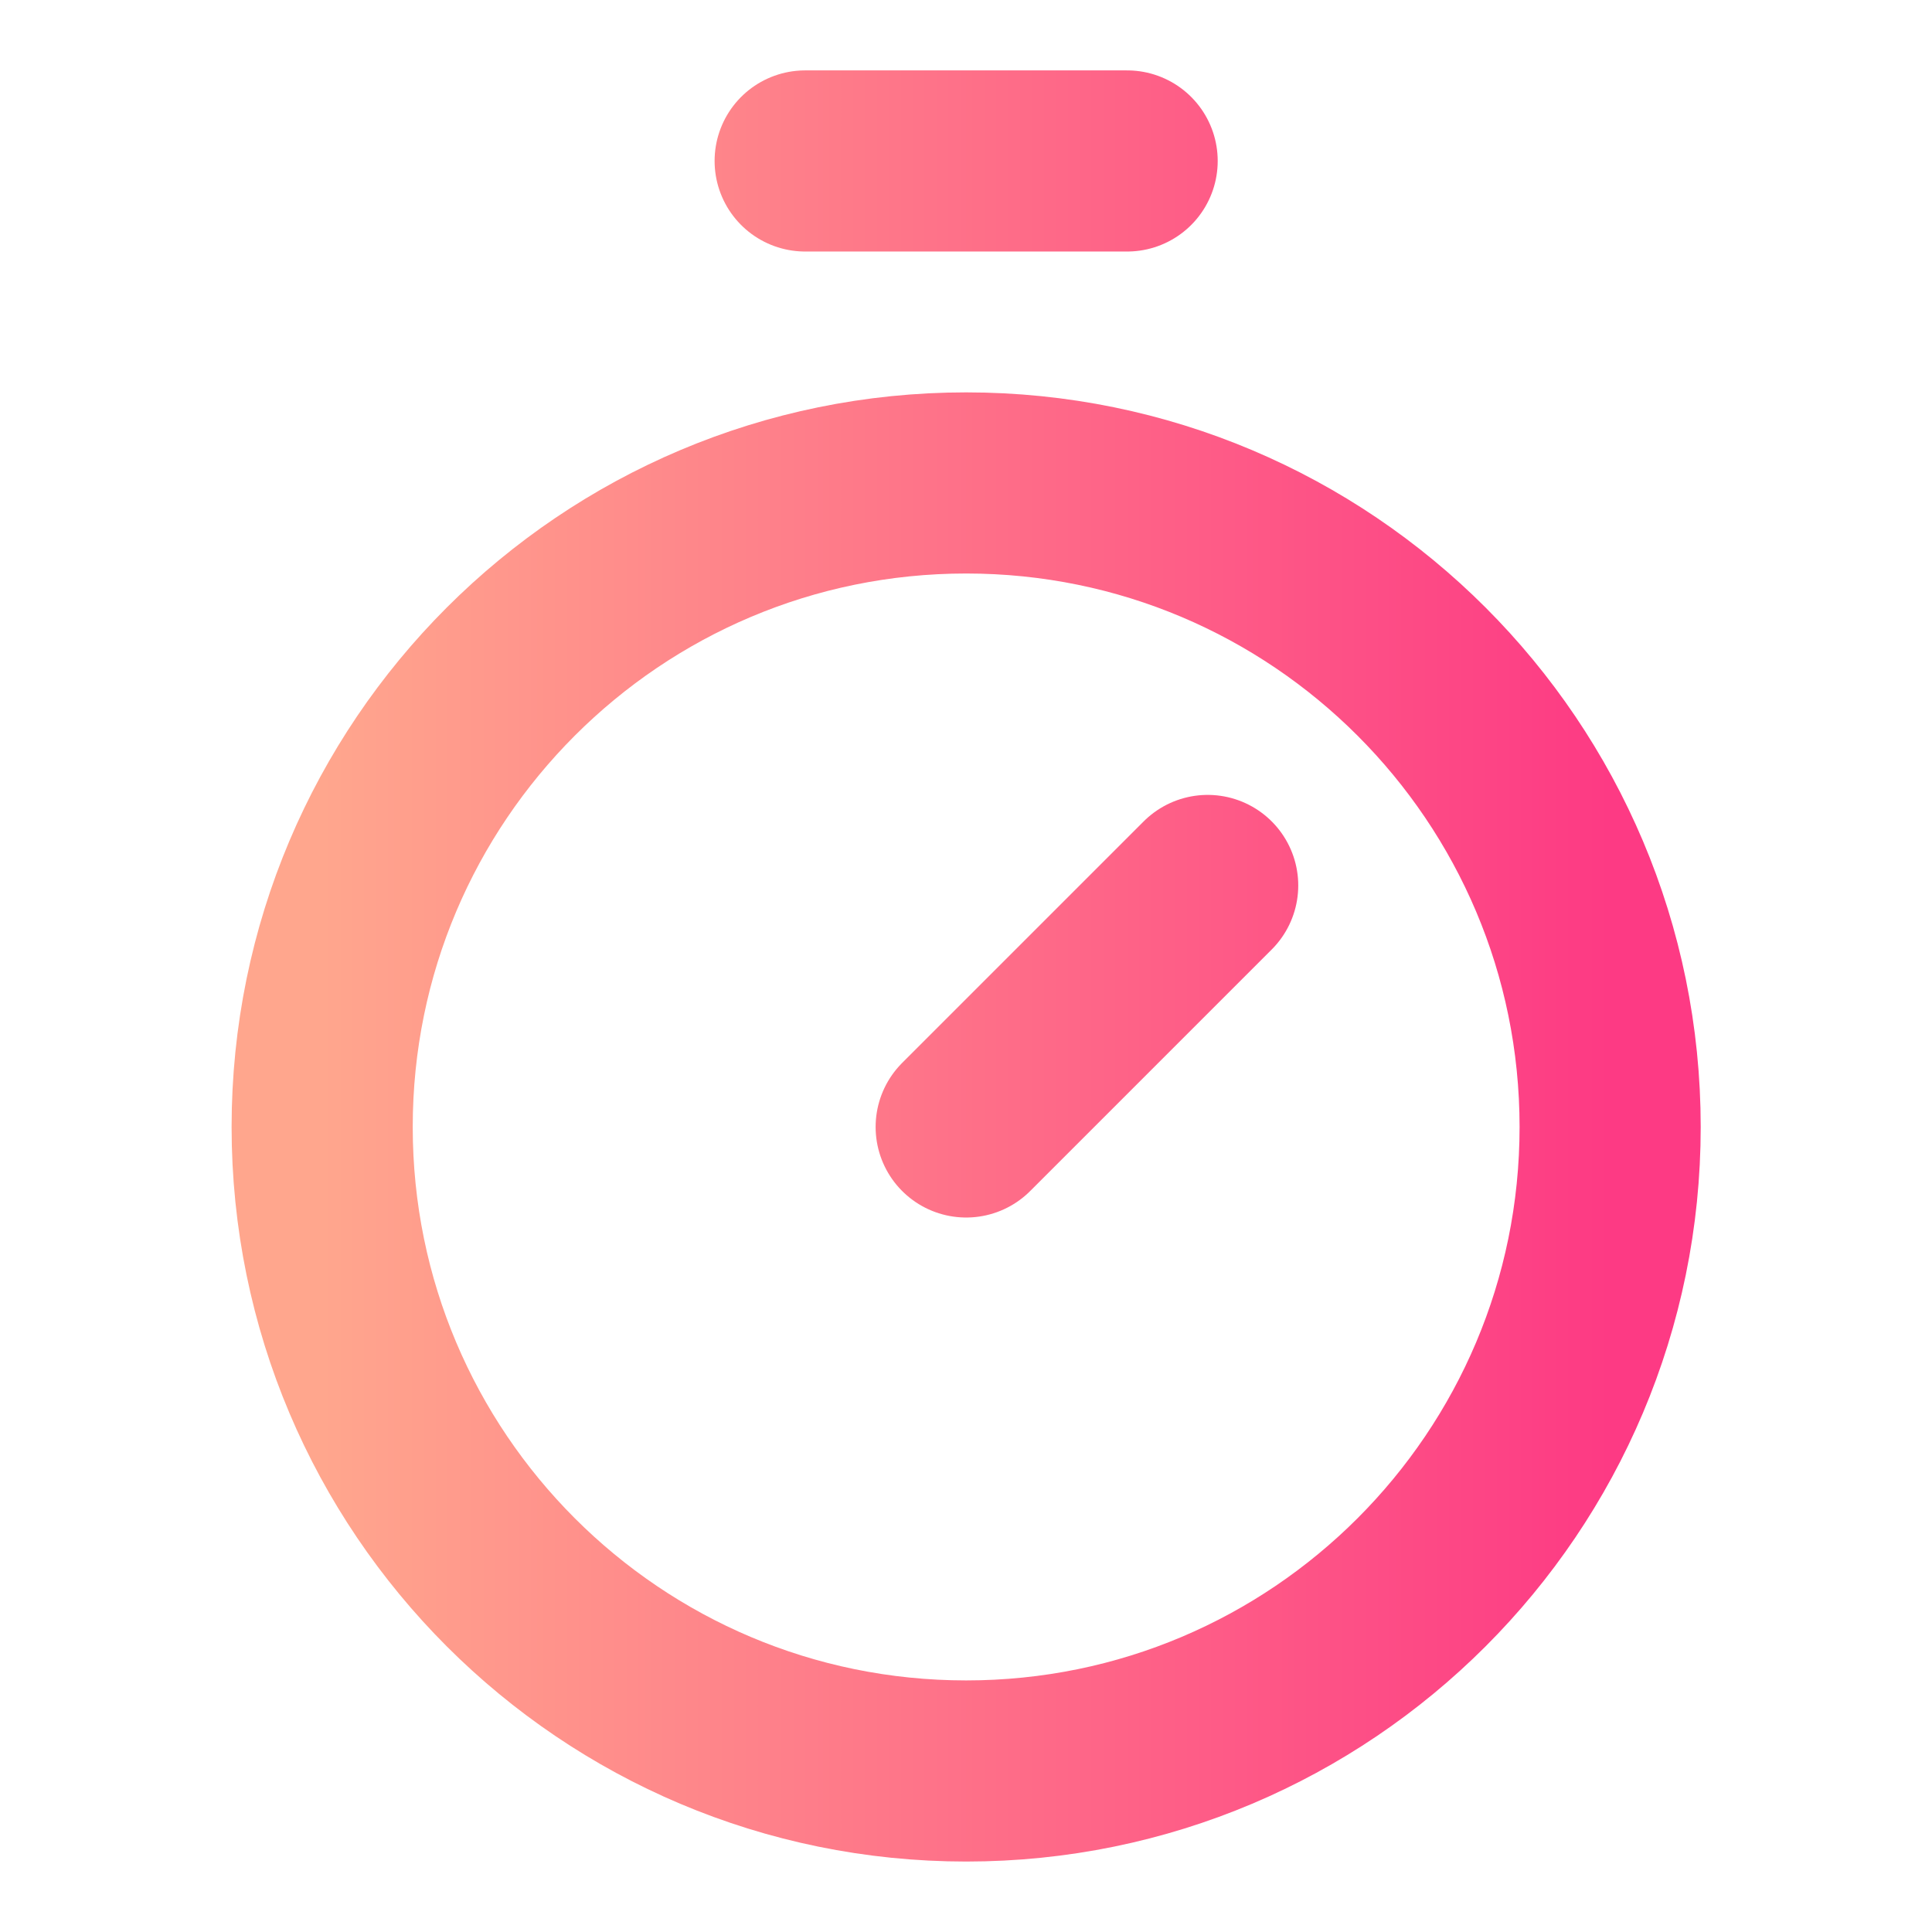
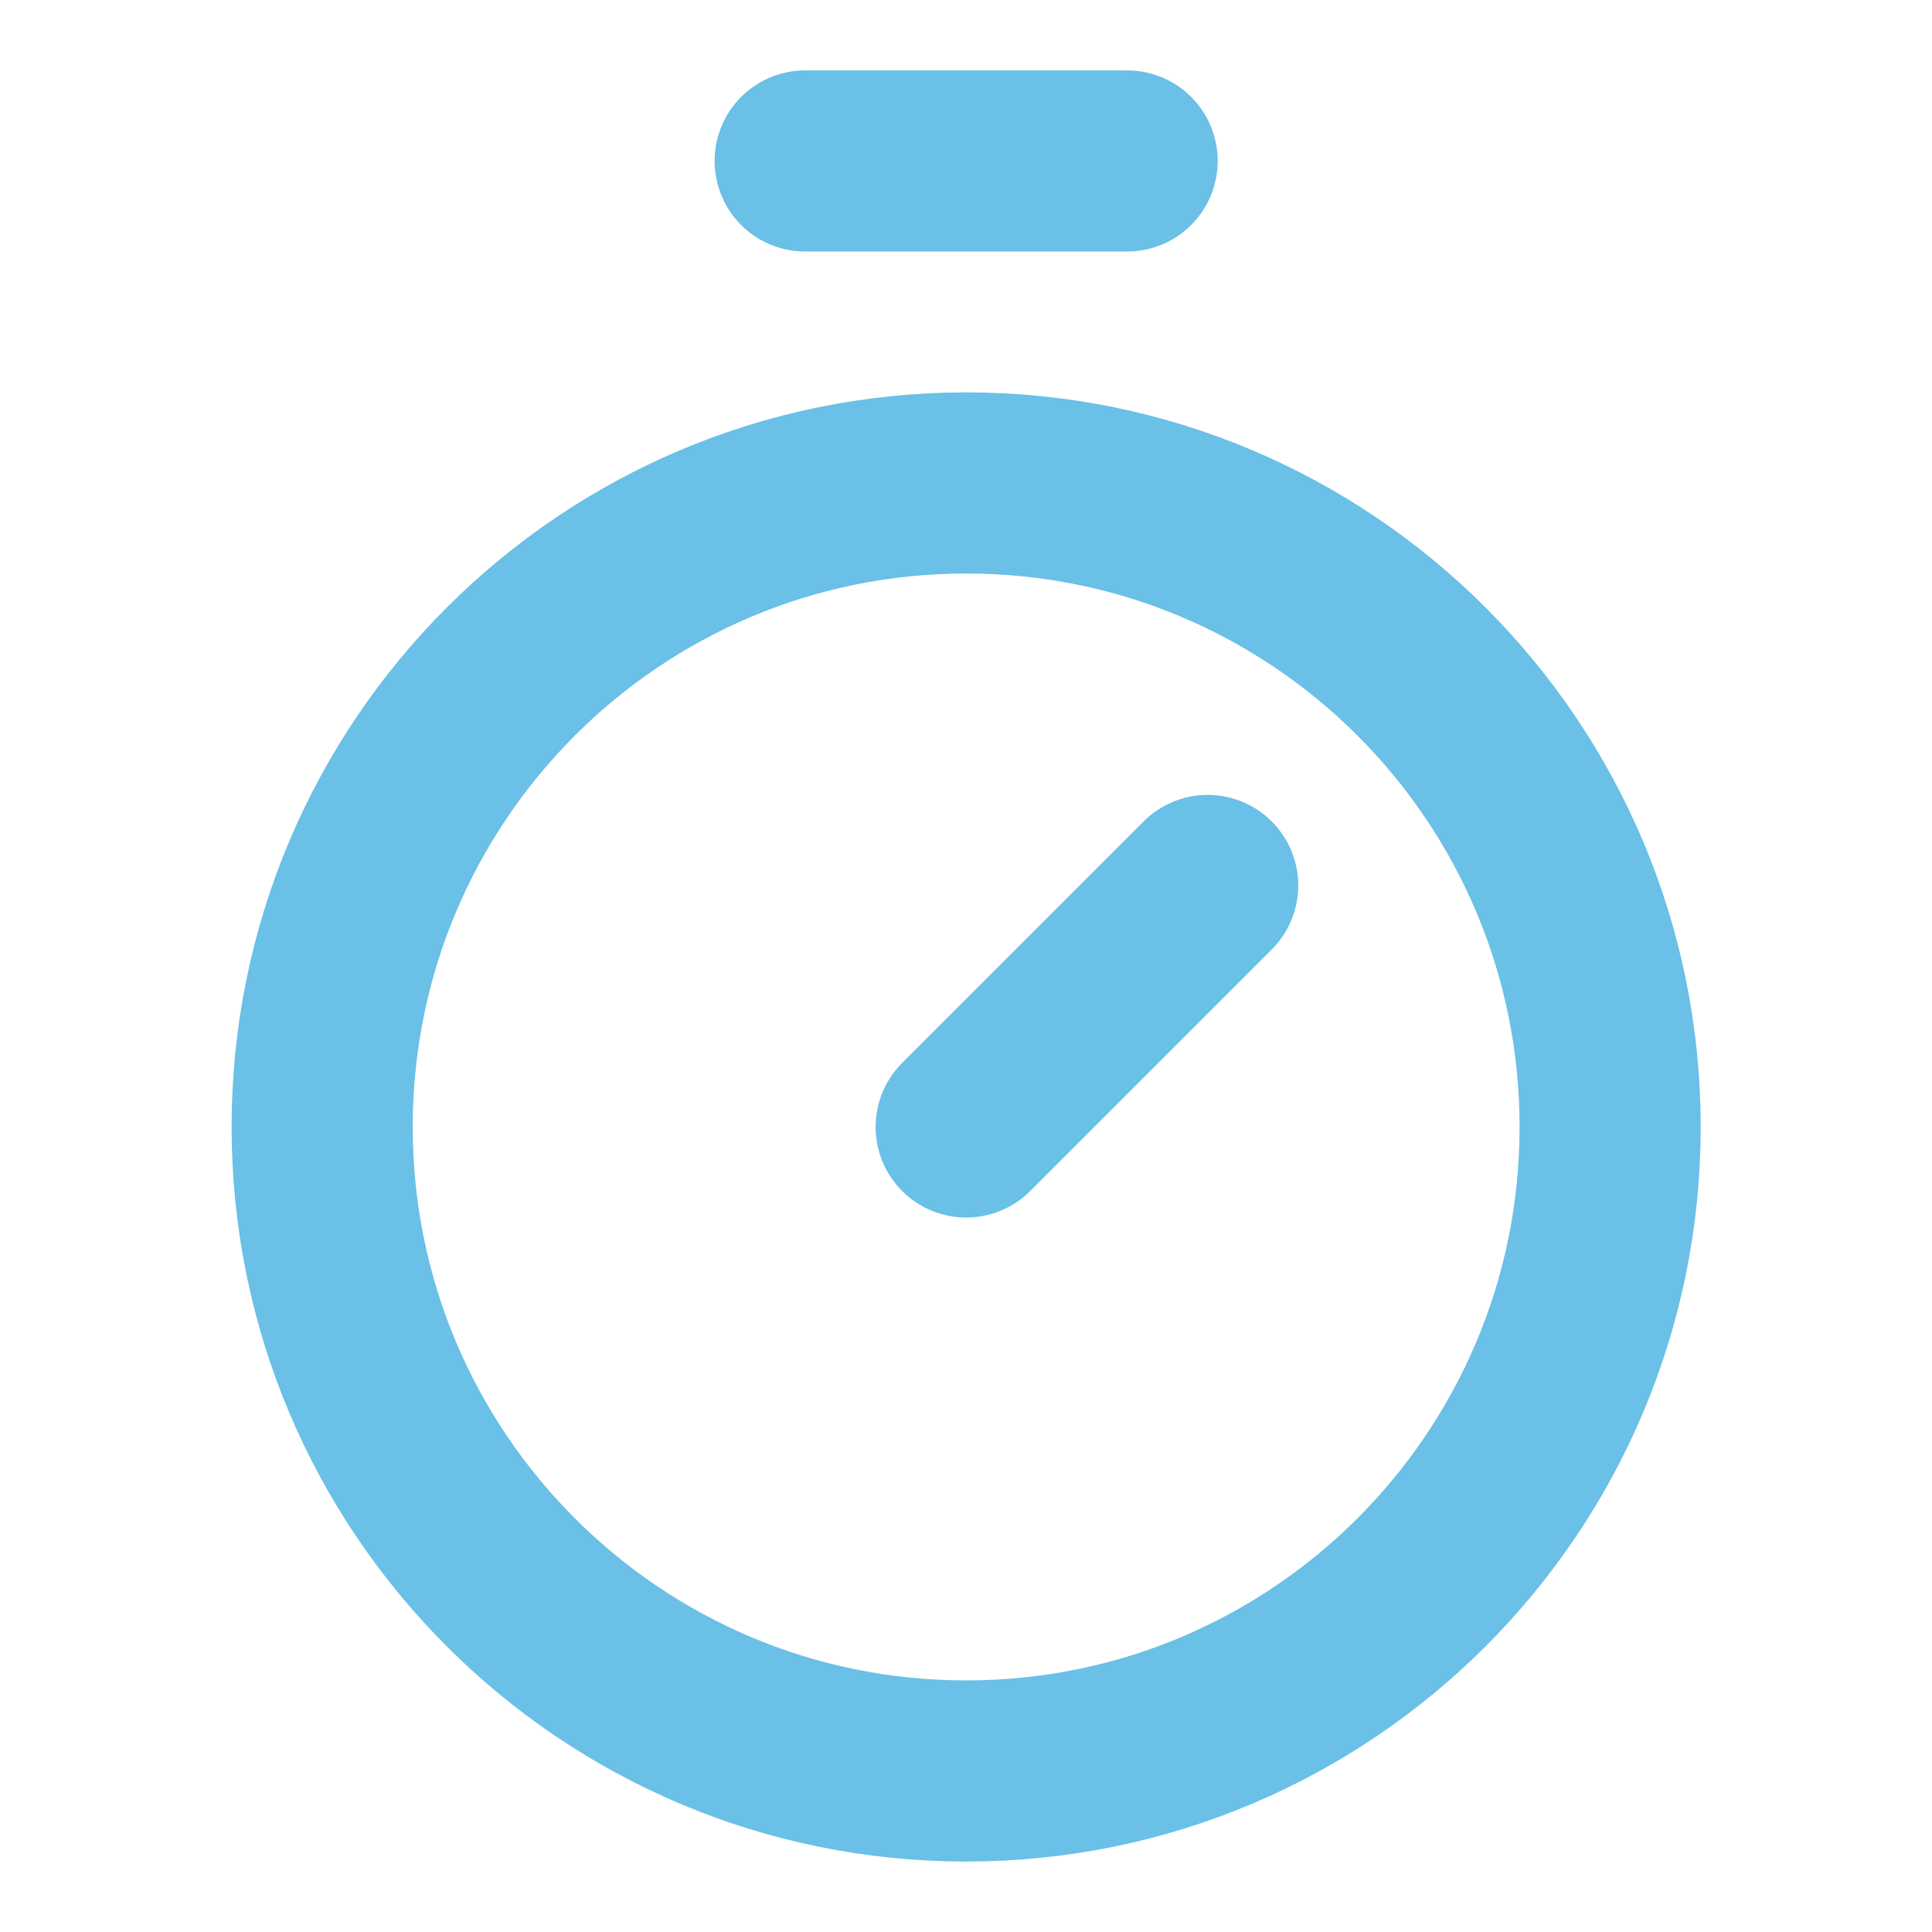
<svg xmlns="http://www.w3.org/2000/svg" width="32" height="32" viewBox="0 0 32 32" fill="none">
  <path d="M13.336 2.666H18.669M16.003 18.666L20.003 14.666M26.669 18.666C26.669 24.557 21.894 29.333 16.003 29.333C10.112 29.333 5.336 24.557 5.336 18.666C5.336 12.775 10.112 7.999 16.003 7.999C21.894 7.999 26.669 12.775 26.669 18.666Z" stroke="url(#paint0_linear_1386_818)" stroke-width="3" stroke-linecap="round" stroke-linejoin="round" />
  <defs>
    <linearGradient id="paint0_linear_1386_818" x1="5.342" y1="16.003" x2="26.669" y2="16.003" gradientUnits="userSpaceOnUse">
-       <stop stop-color="#FFA68D" />
-       <stop offset="1" stop-color="#FD3A84" />
+       <stop stop-color="#6AC0E6" />
+       <stop offset="1" stop-color="#6AC0E6" />
    </linearGradient>
  </defs>
</svg>
